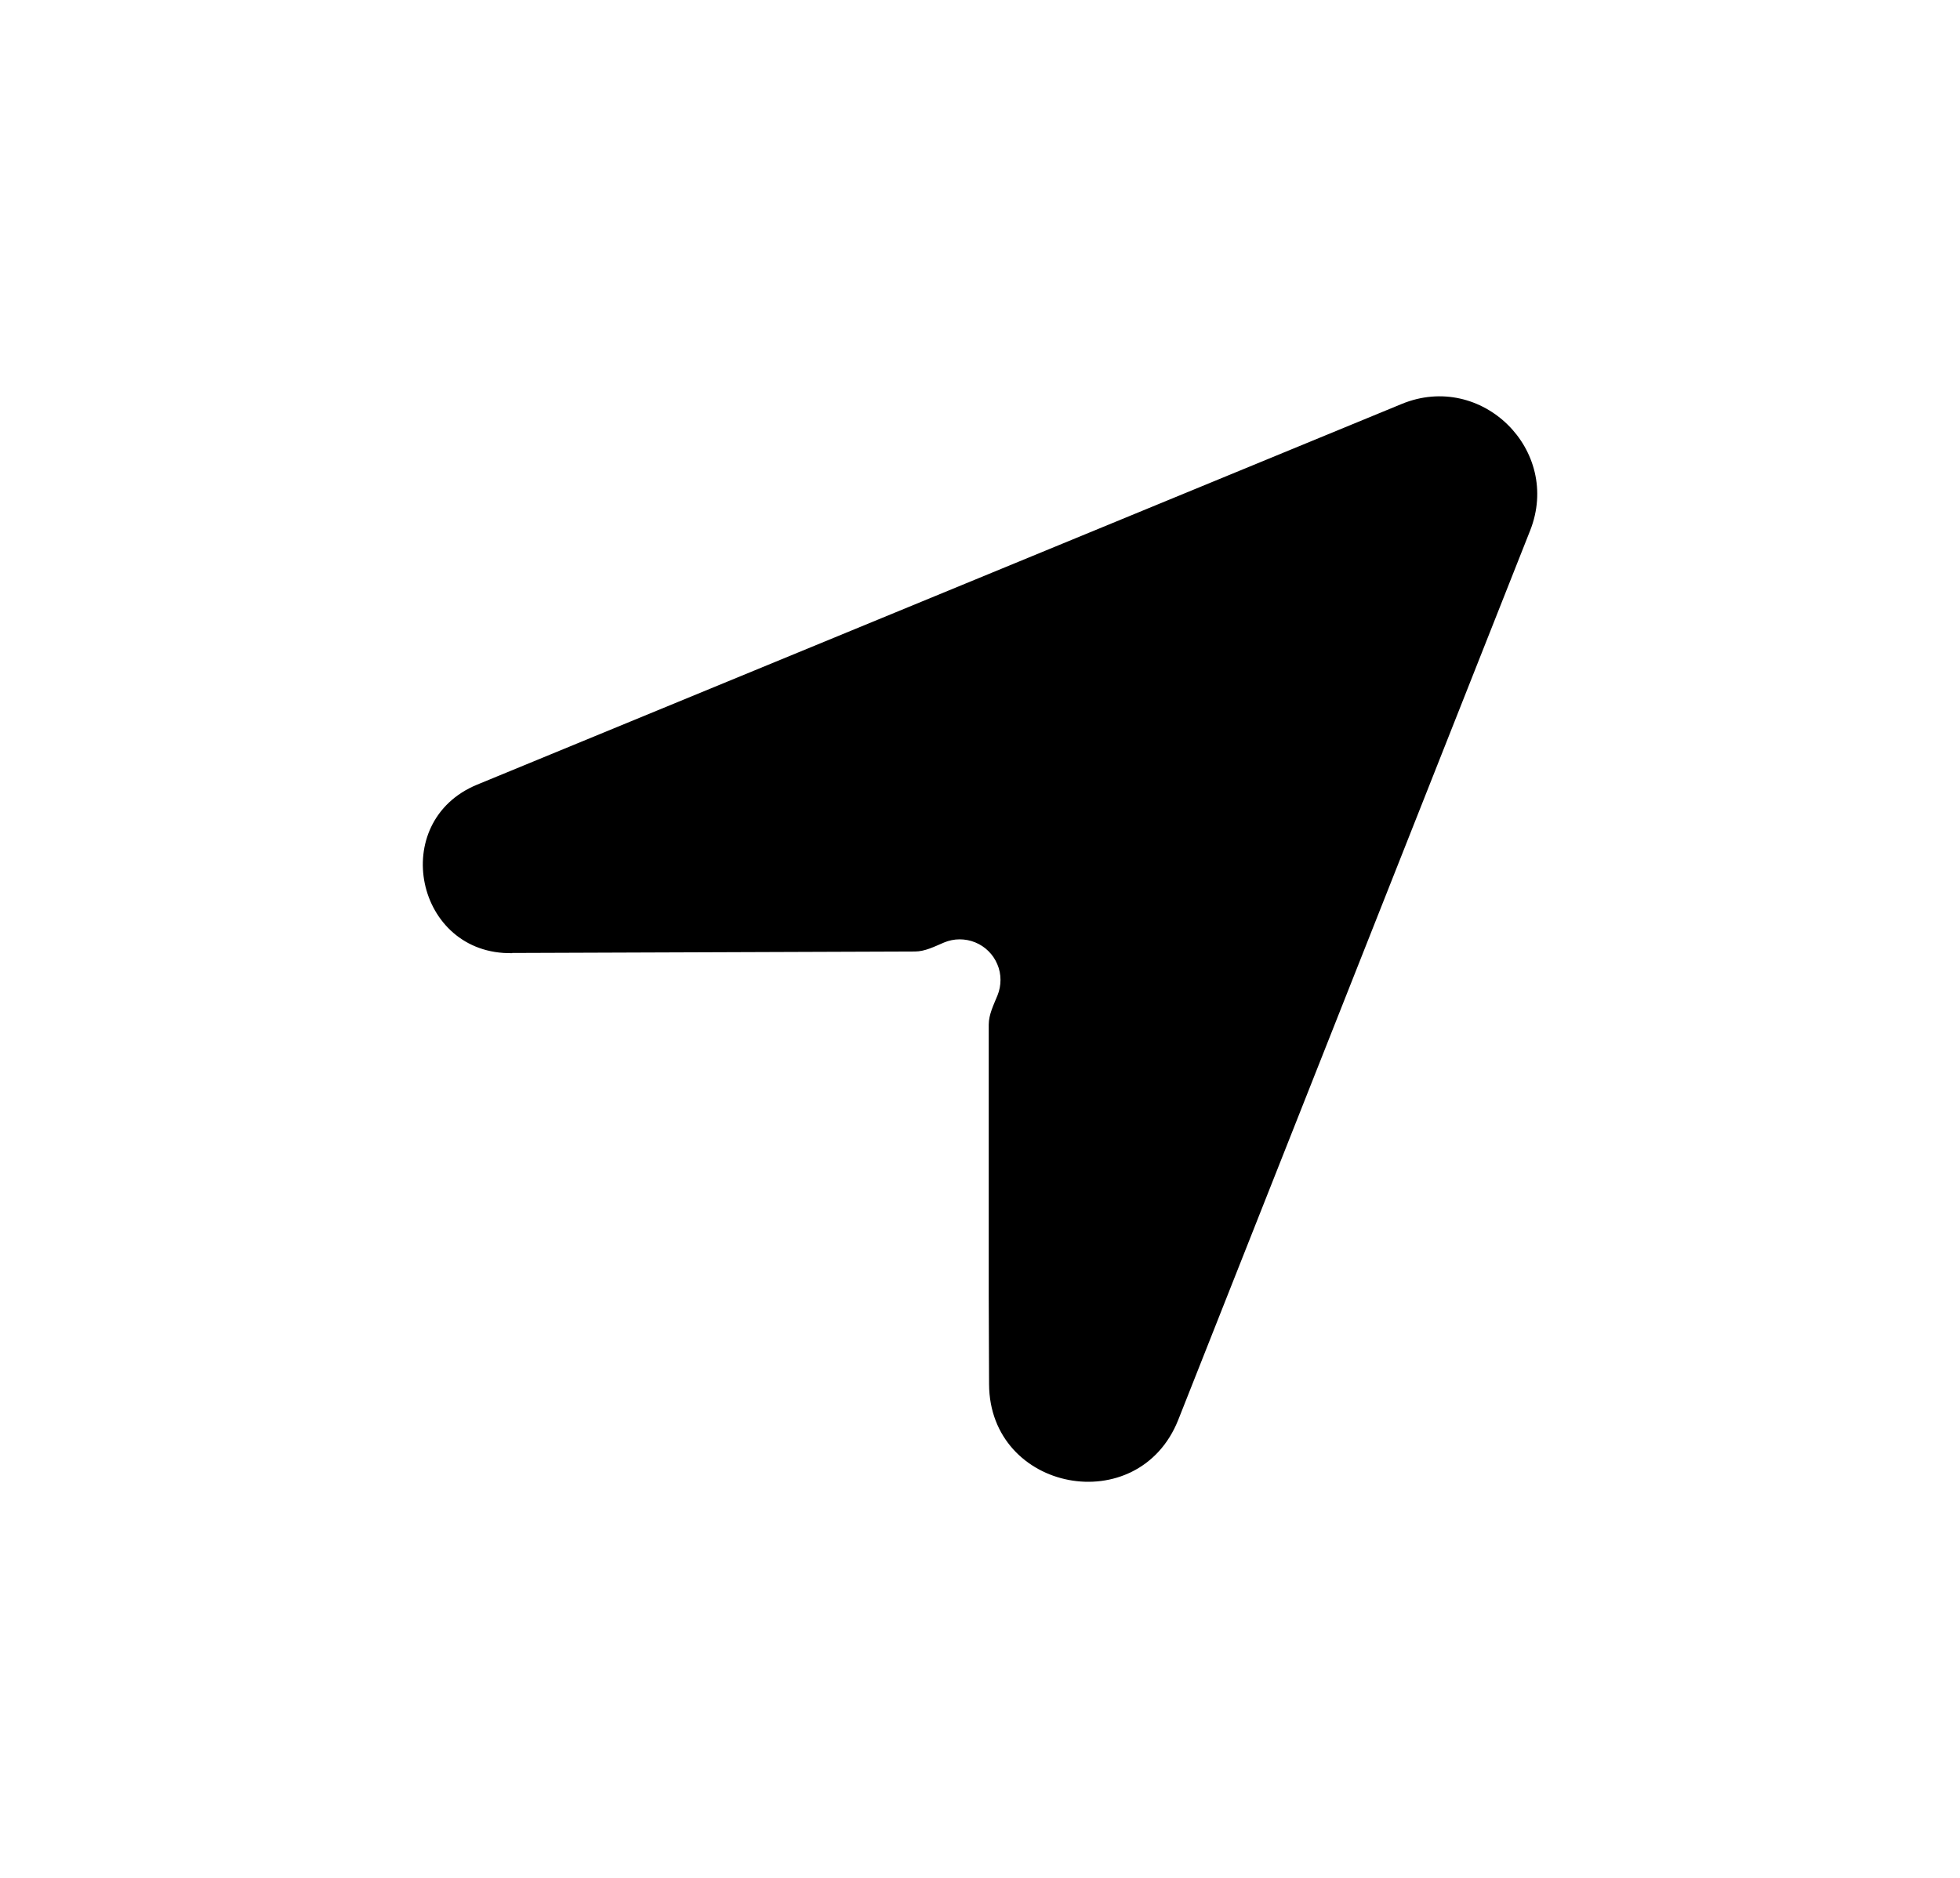
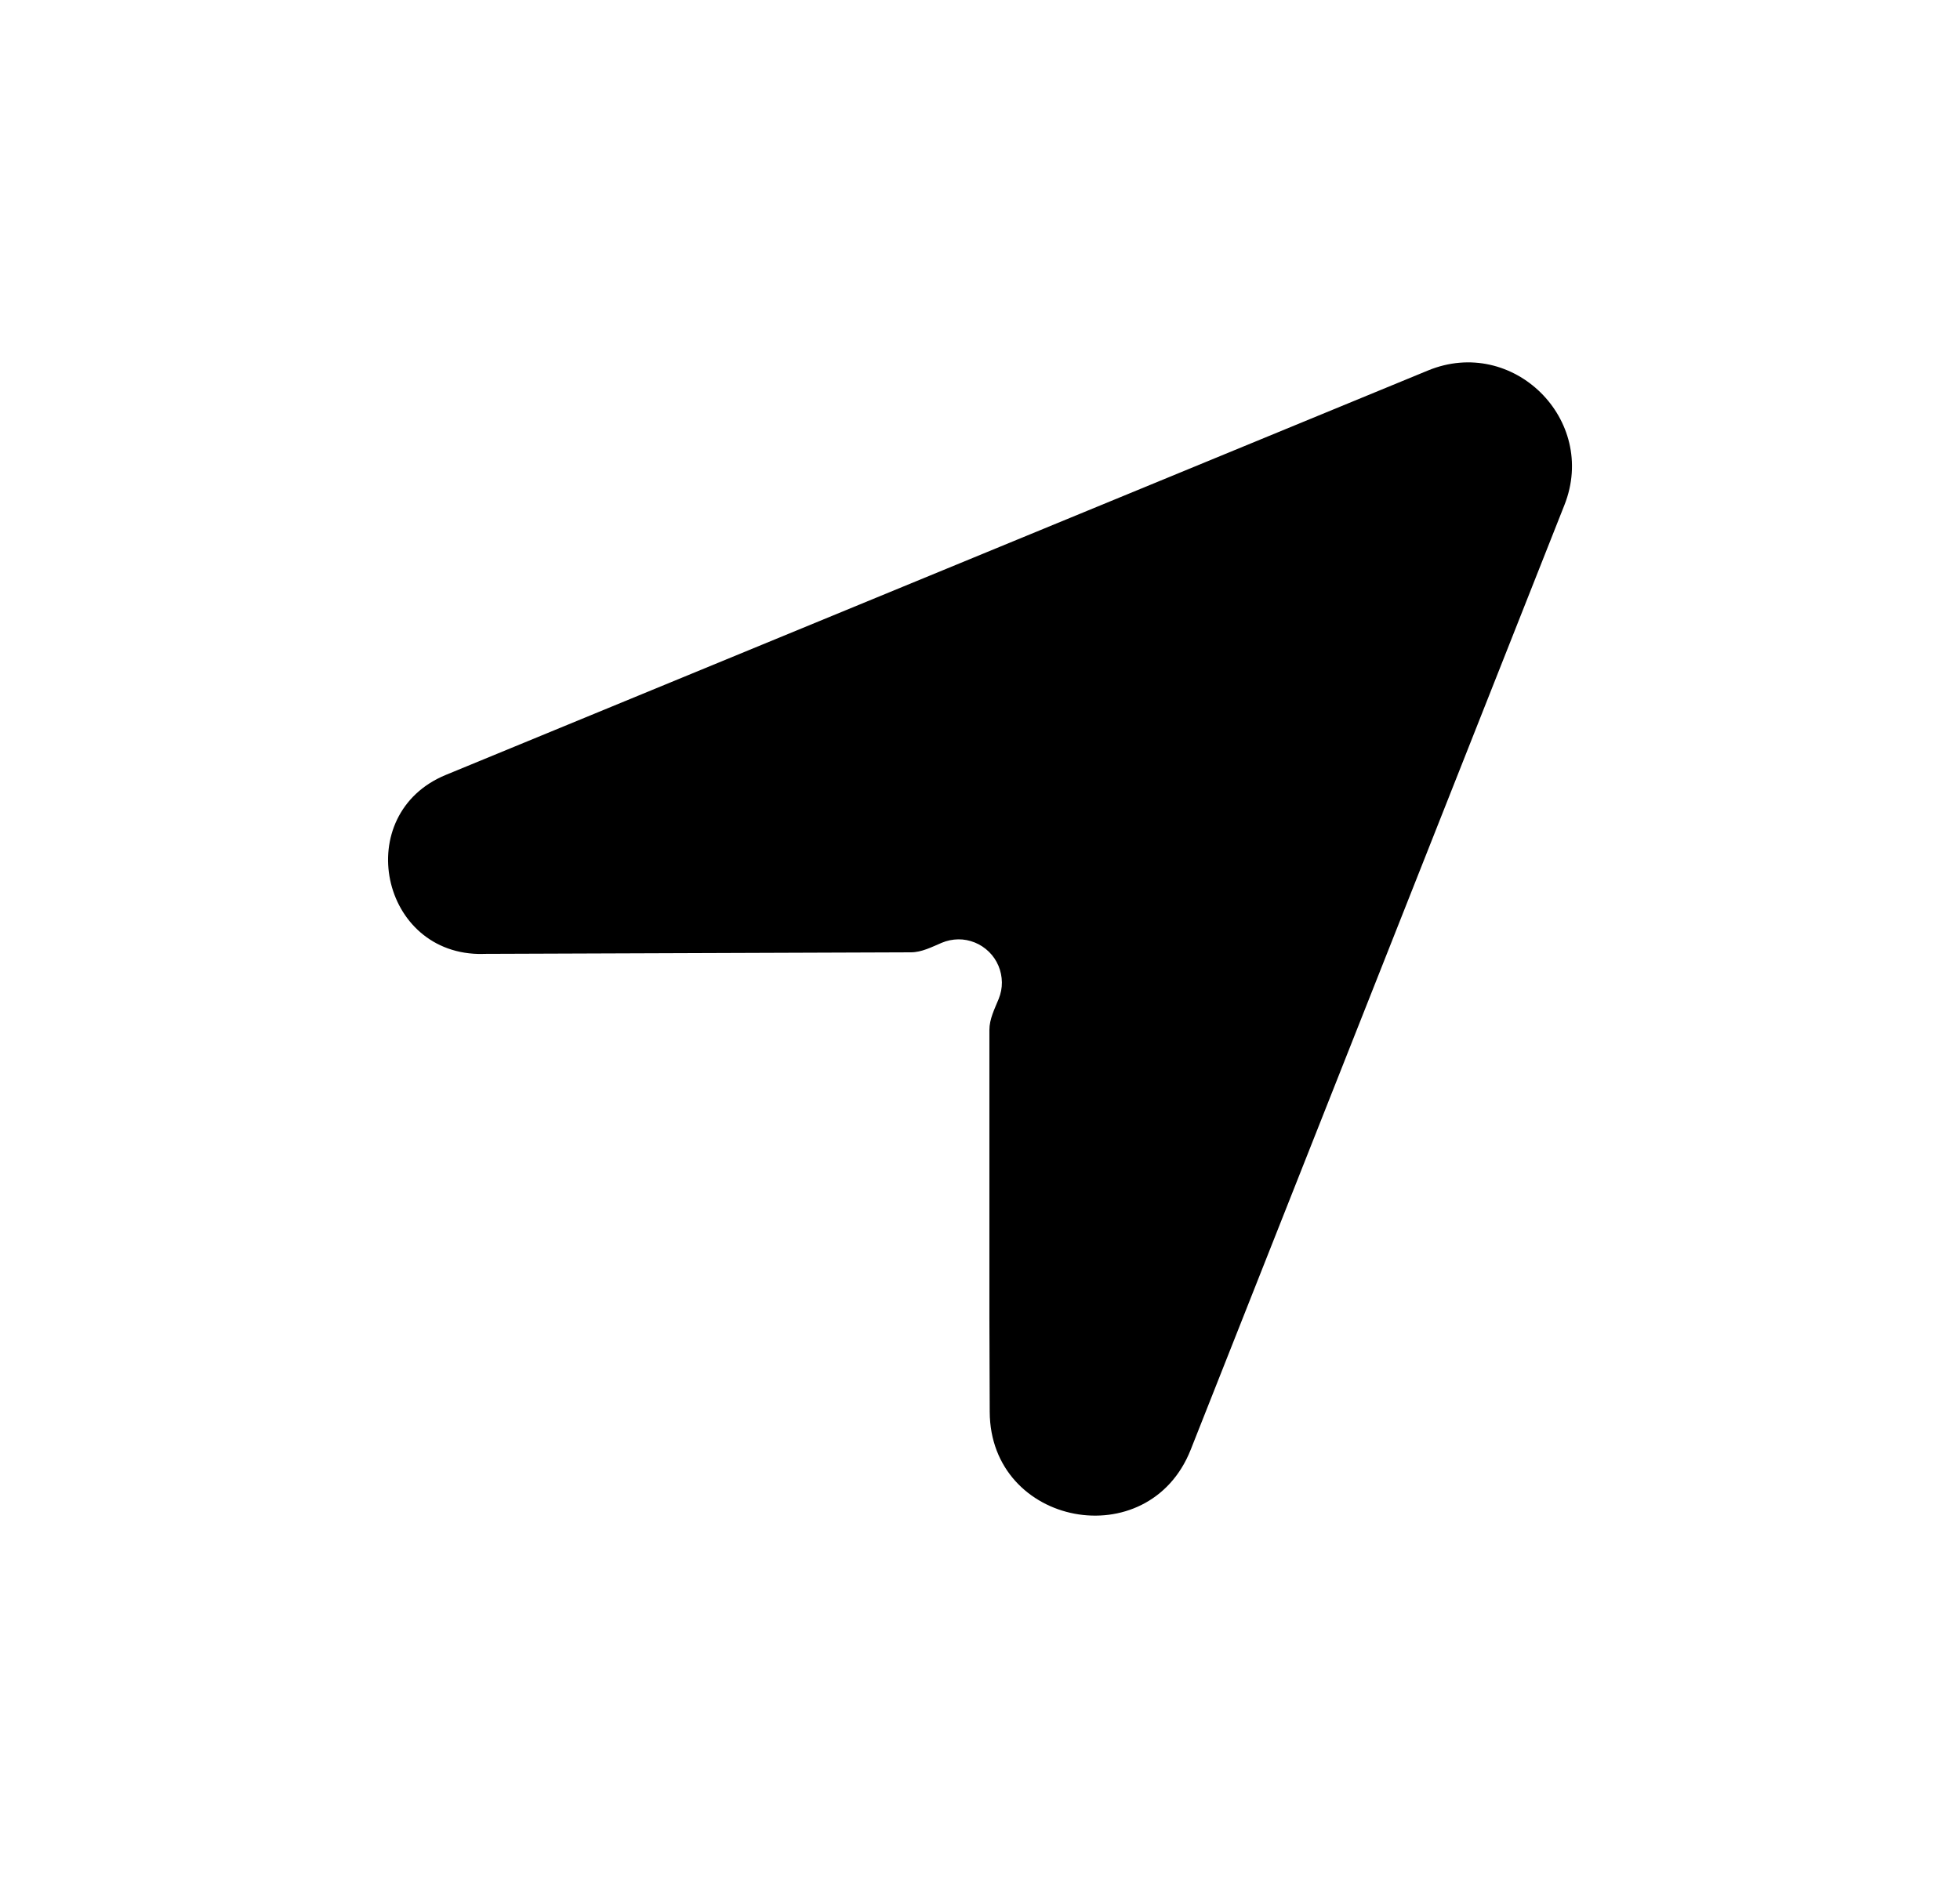
<svg xmlns="http://www.w3.org/2000/svg" width="24" height="23" fill="none">
  <g>
-     <path stroke="null" id="svg_1" fill="#000000" d="m6.271,11.672l4.931,-0.018c0.125,-0 0.241,-0.061 0.357,-0.11c0.06,-0.025 0.125,-0.039 0.191,-0.039c0.065,-0 0.13,0.012 0.191,0.037c0.061,0.025 0.116,0.061 0.162,0.107c0.047,0.046 0.084,0.101 0.109,0.161c0.026,0.06 0.039,0.125 0.039,0.191c0,0.065 -0.012,0.13 -0.037,0.191c-0.047,0.116 -0.107,0.233 -0.107,0.358l0,3.324l0.004,1.077c0.004,1.322 1.83,1.667 2.317,0.438l4.308,-10.89c0.39,-0.985 -0.594,-1.955 -1.573,-1.551l-11.32,4.662c-1.097,0.452 -0.757,2.087 0.429,2.064z" />
+     <path stroke="null" d="m5.914,11.683l5.239,-0.019c0.133,-0 0.256,-0.065 0.379,-0.117c0.064,-0.027 0.133,-0.041 0.202,-0.042c0.07,-0.001 0.138,0.013 0.203,0.039c0.064,0.026 0.123,0.065 0.173,0.114c0.05,0.049 0.089,0.107 0.116,0.171c0.027,0.064 0.041,0.133 0.042,0.202c0.001,0.07 -0.013,0.138 -0.039,0.203c-0.05,0.123 -0.114,0.247 -0.114,0.381l0,3.532l0.004,1.144c0.005,1.404 1.944,1.771 2.461,0.465l4.576,-11.57c0.414,-1.046 -0.631,-2.077 -1.671,-1.648l-12.026,4.953c-1.165,0.48 -0.805,2.217 0.455,2.193l0,-0z" fill="#000000" id="svg_1" />
  </g>
</svg>
